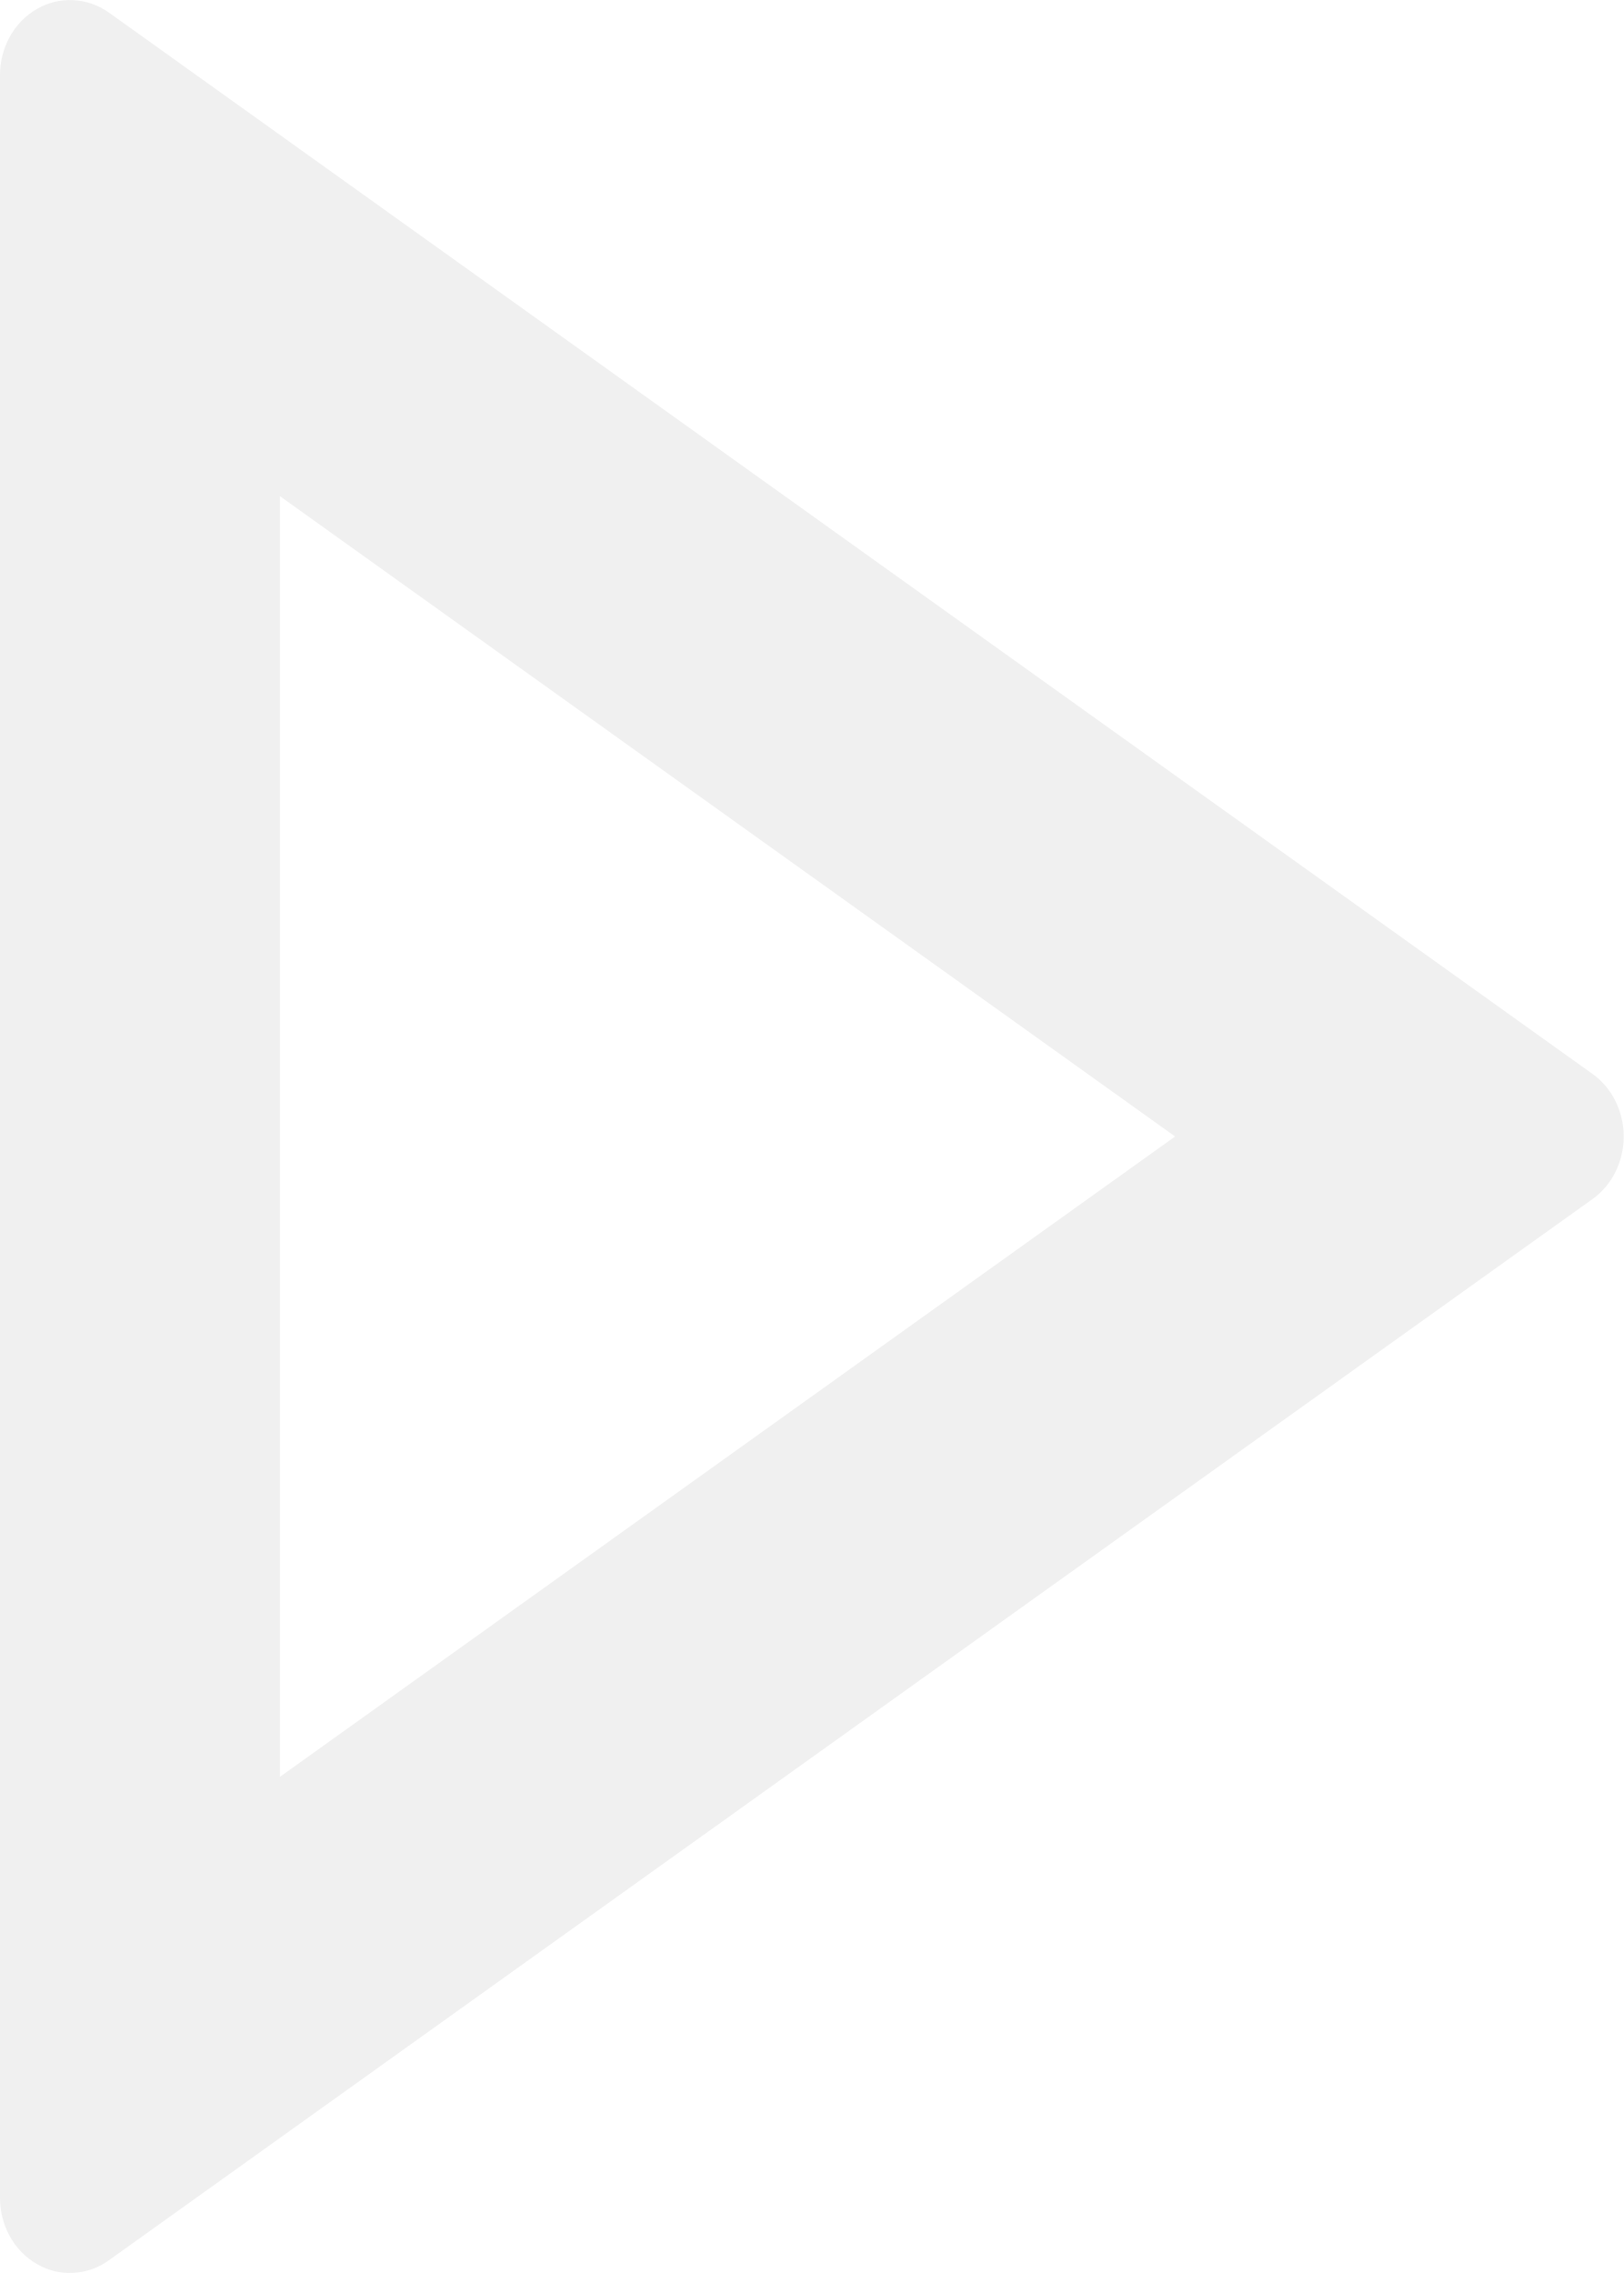
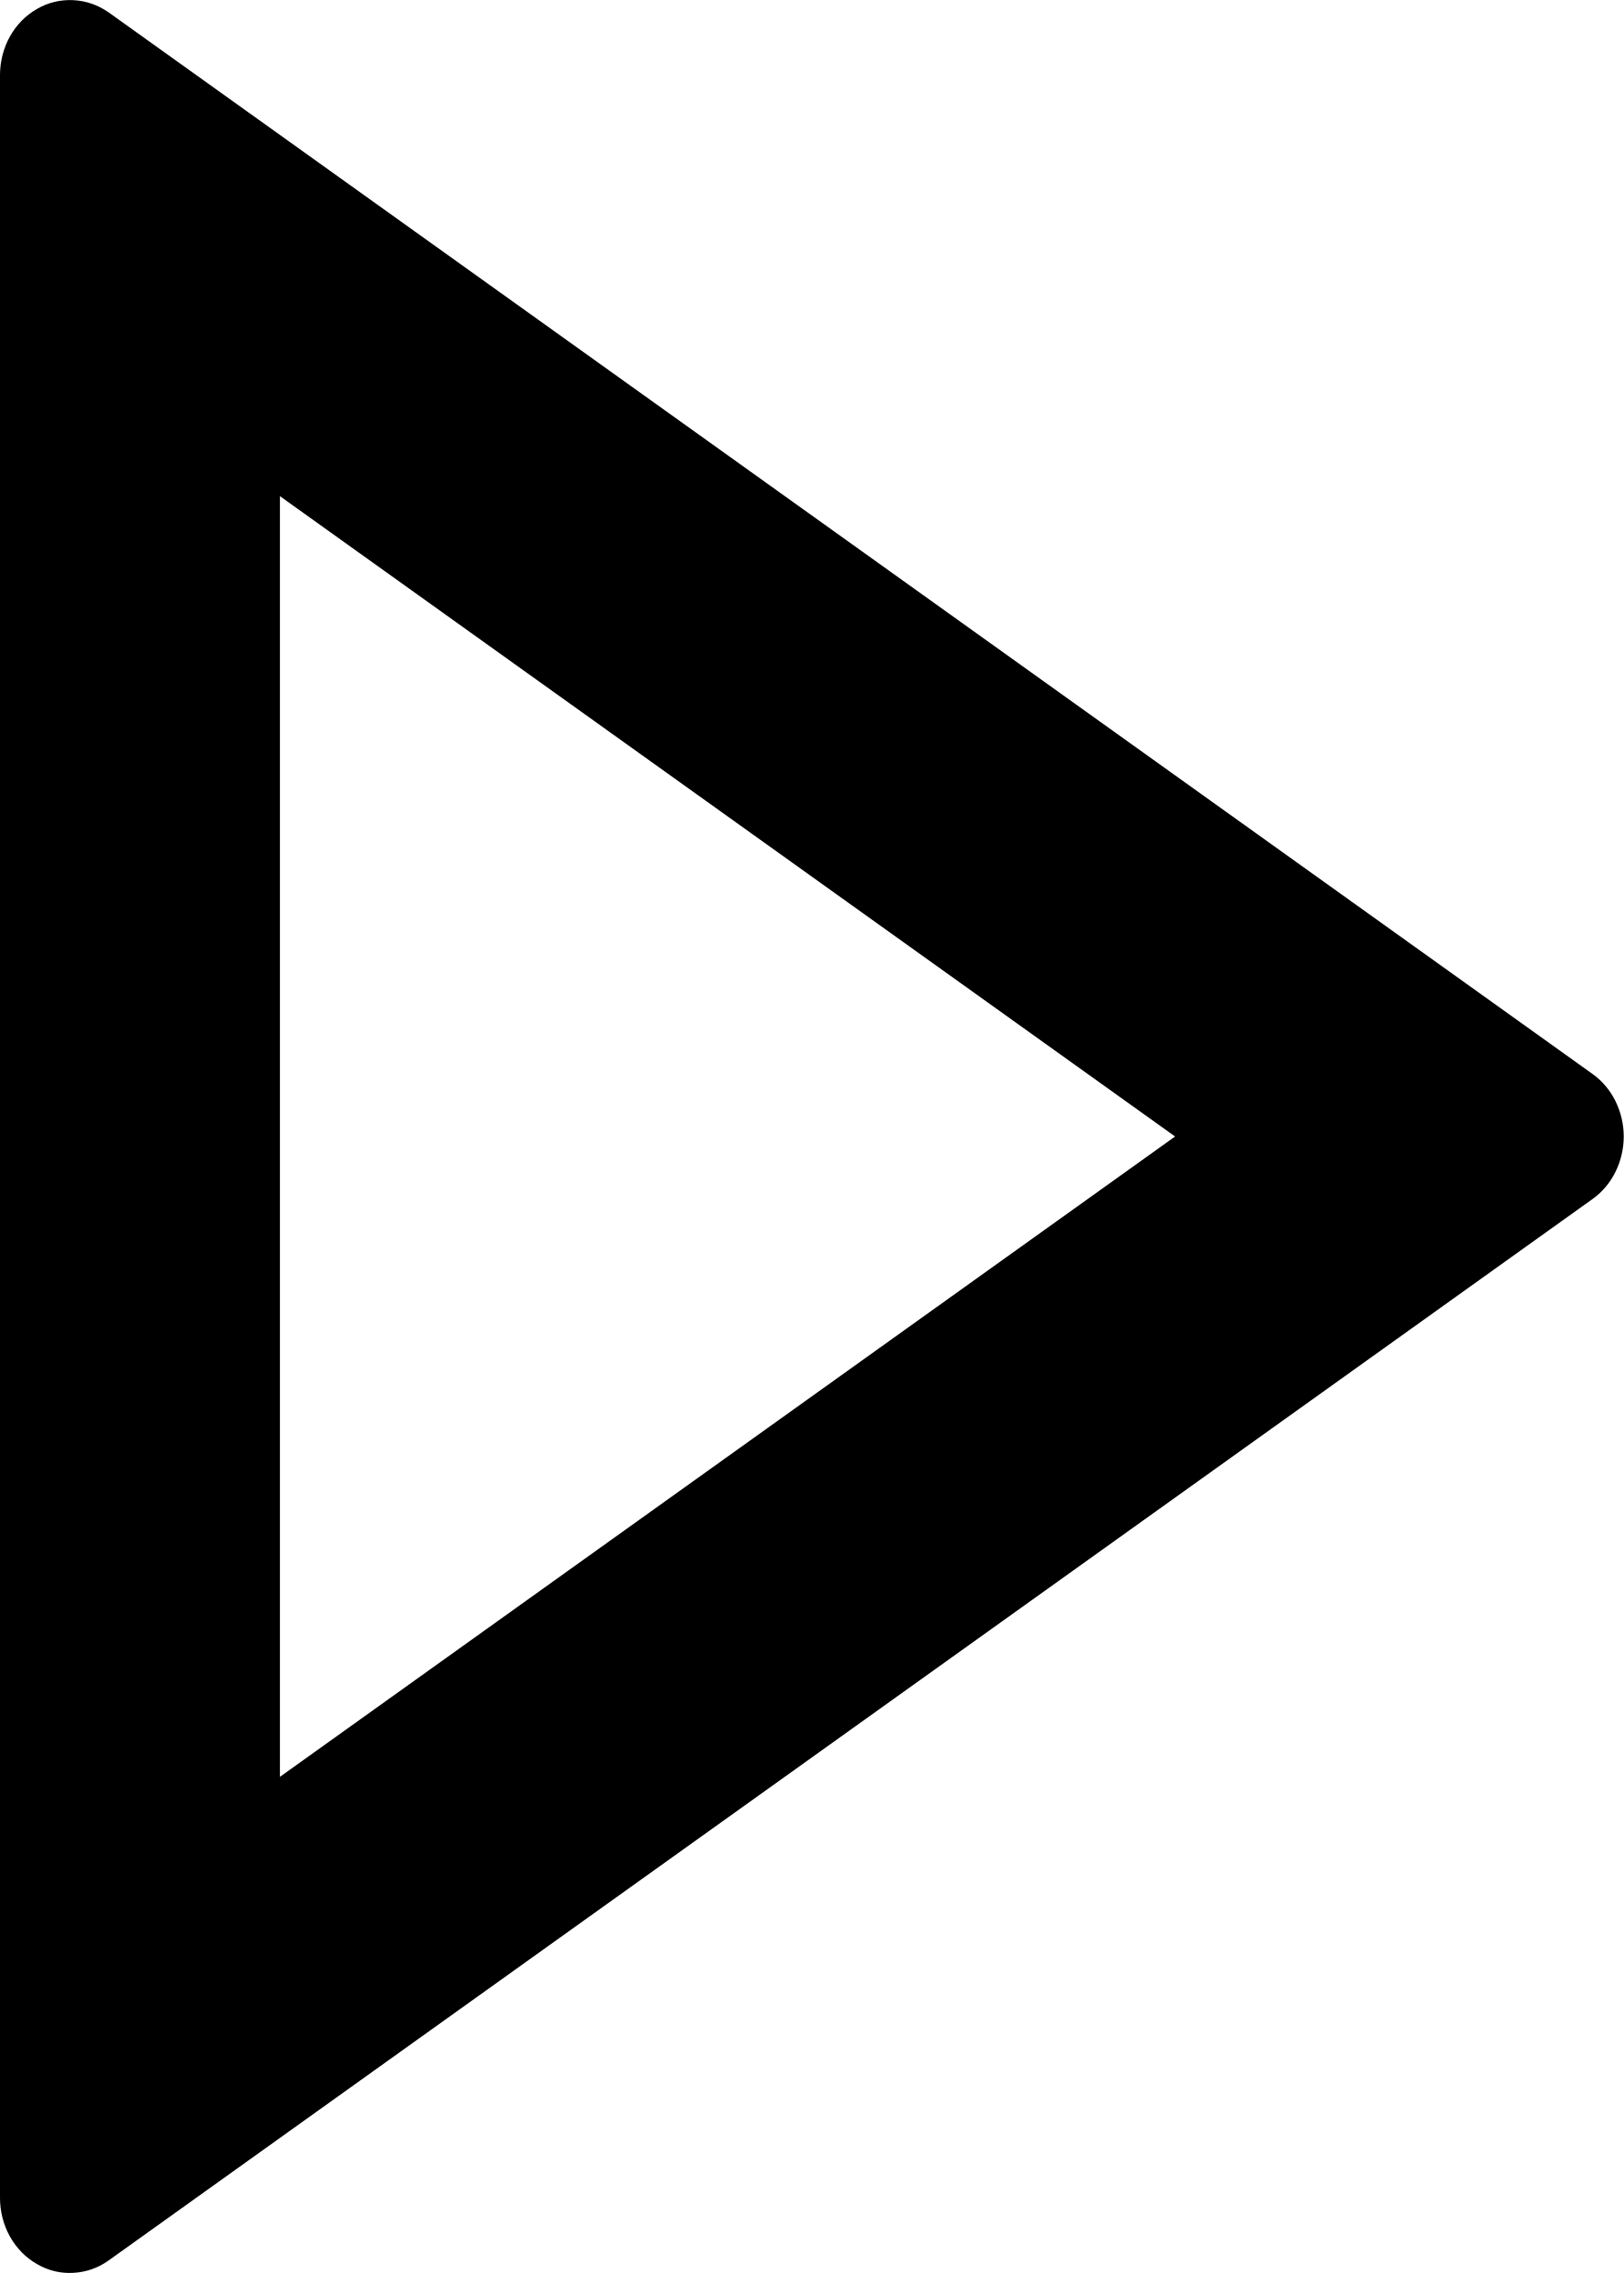
<svg xmlns="http://www.w3.org/2000/svg" width="10" height="14" viewBox="0 0 10 14" fill="none">
-   <path d="M7.237 7L1.724 3.056V10.944L7.237 7ZM9.808 7.385L0.67 13.922C0.605 13.969 0.53 13.995 0.452 13.999C0.374 14.004 0.296 13.985 0.228 13.945C0.159 13.906 0.101 13.847 0.061 13.775C0.021 13.703 4.0281e-05 13.621 0 13.538V0.462C4.0281e-05 0.379 0.021 0.297 0.061 0.225C0.101 0.153 0.159 0.094 0.228 0.055C0.296 0.015 0.374 -0.003 0.452 0.001C0.53 0.005 0.605 0.031 0.67 0.077L9.808 6.615C9.867 6.657 9.916 6.715 9.949 6.782C9.982 6.849 10 6.924 10 7C10 7.076 9.982 7.151 9.949 7.218C9.916 7.285 9.867 7.343 9.808 7.385Z" fill="#F0F0F0" />
+   <path d="M7.237 7L1.724 3.056V10.944L7.237 7ZM9.808 7.385L0.67 13.922C0.605 13.969 0.53 13.995 0.452 13.999C0.374 14.004 0.296 13.985 0.228 13.945C0.159 13.906 0.101 13.847 0.061 13.775C0.021 13.703 4.0281e-05 13.621 0 13.538V0.462C4.0281e-05 0.379 0.021 0.297 0.061 0.225C0.101 0.153 0.159 0.094 0.228 0.055C0.296 0.015 0.374 -0.003 0.452 0.001C0.53 0.005 0.605 0.031 0.67 0.077L9.808 6.615C9.867 6.657 9.916 6.715 9.949 6.782C9.982 6.849 10 6.924 10 7C10 7.076 9.982 7.151 9.949 7.218C9.916 7.285 9.867 7.343 9.808 7.385Z" fill="#000000" />
</svg>
